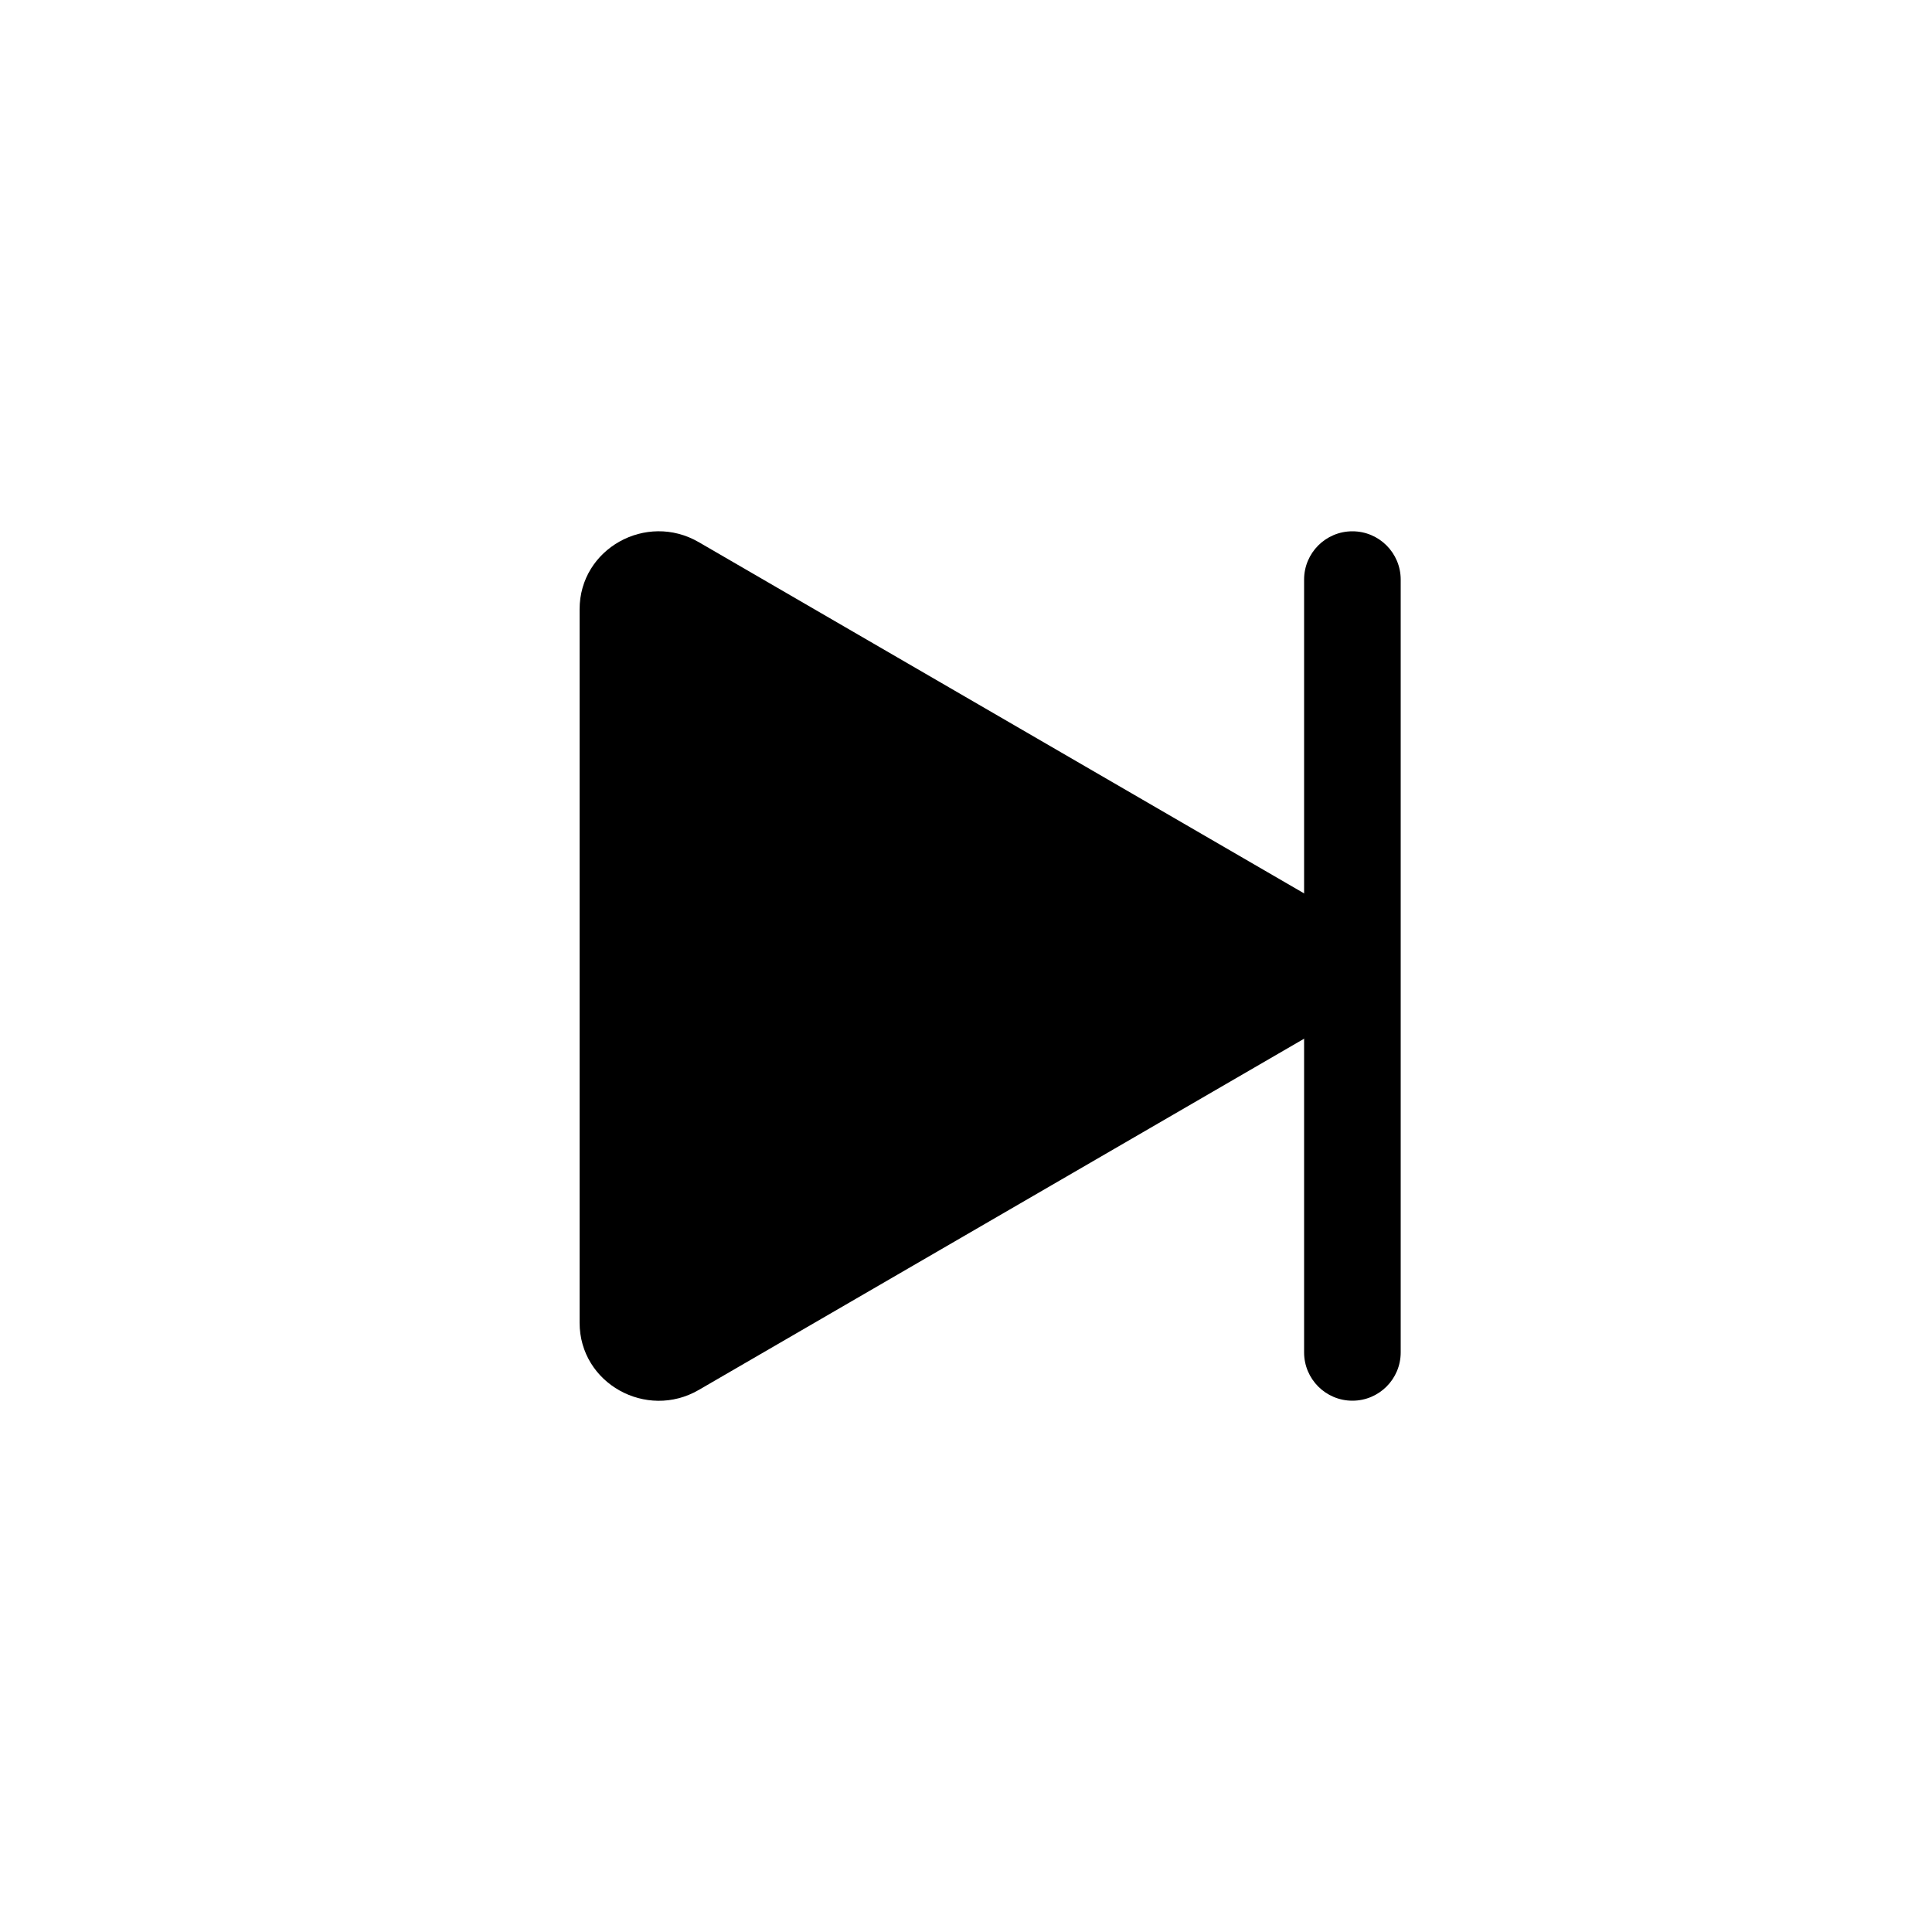
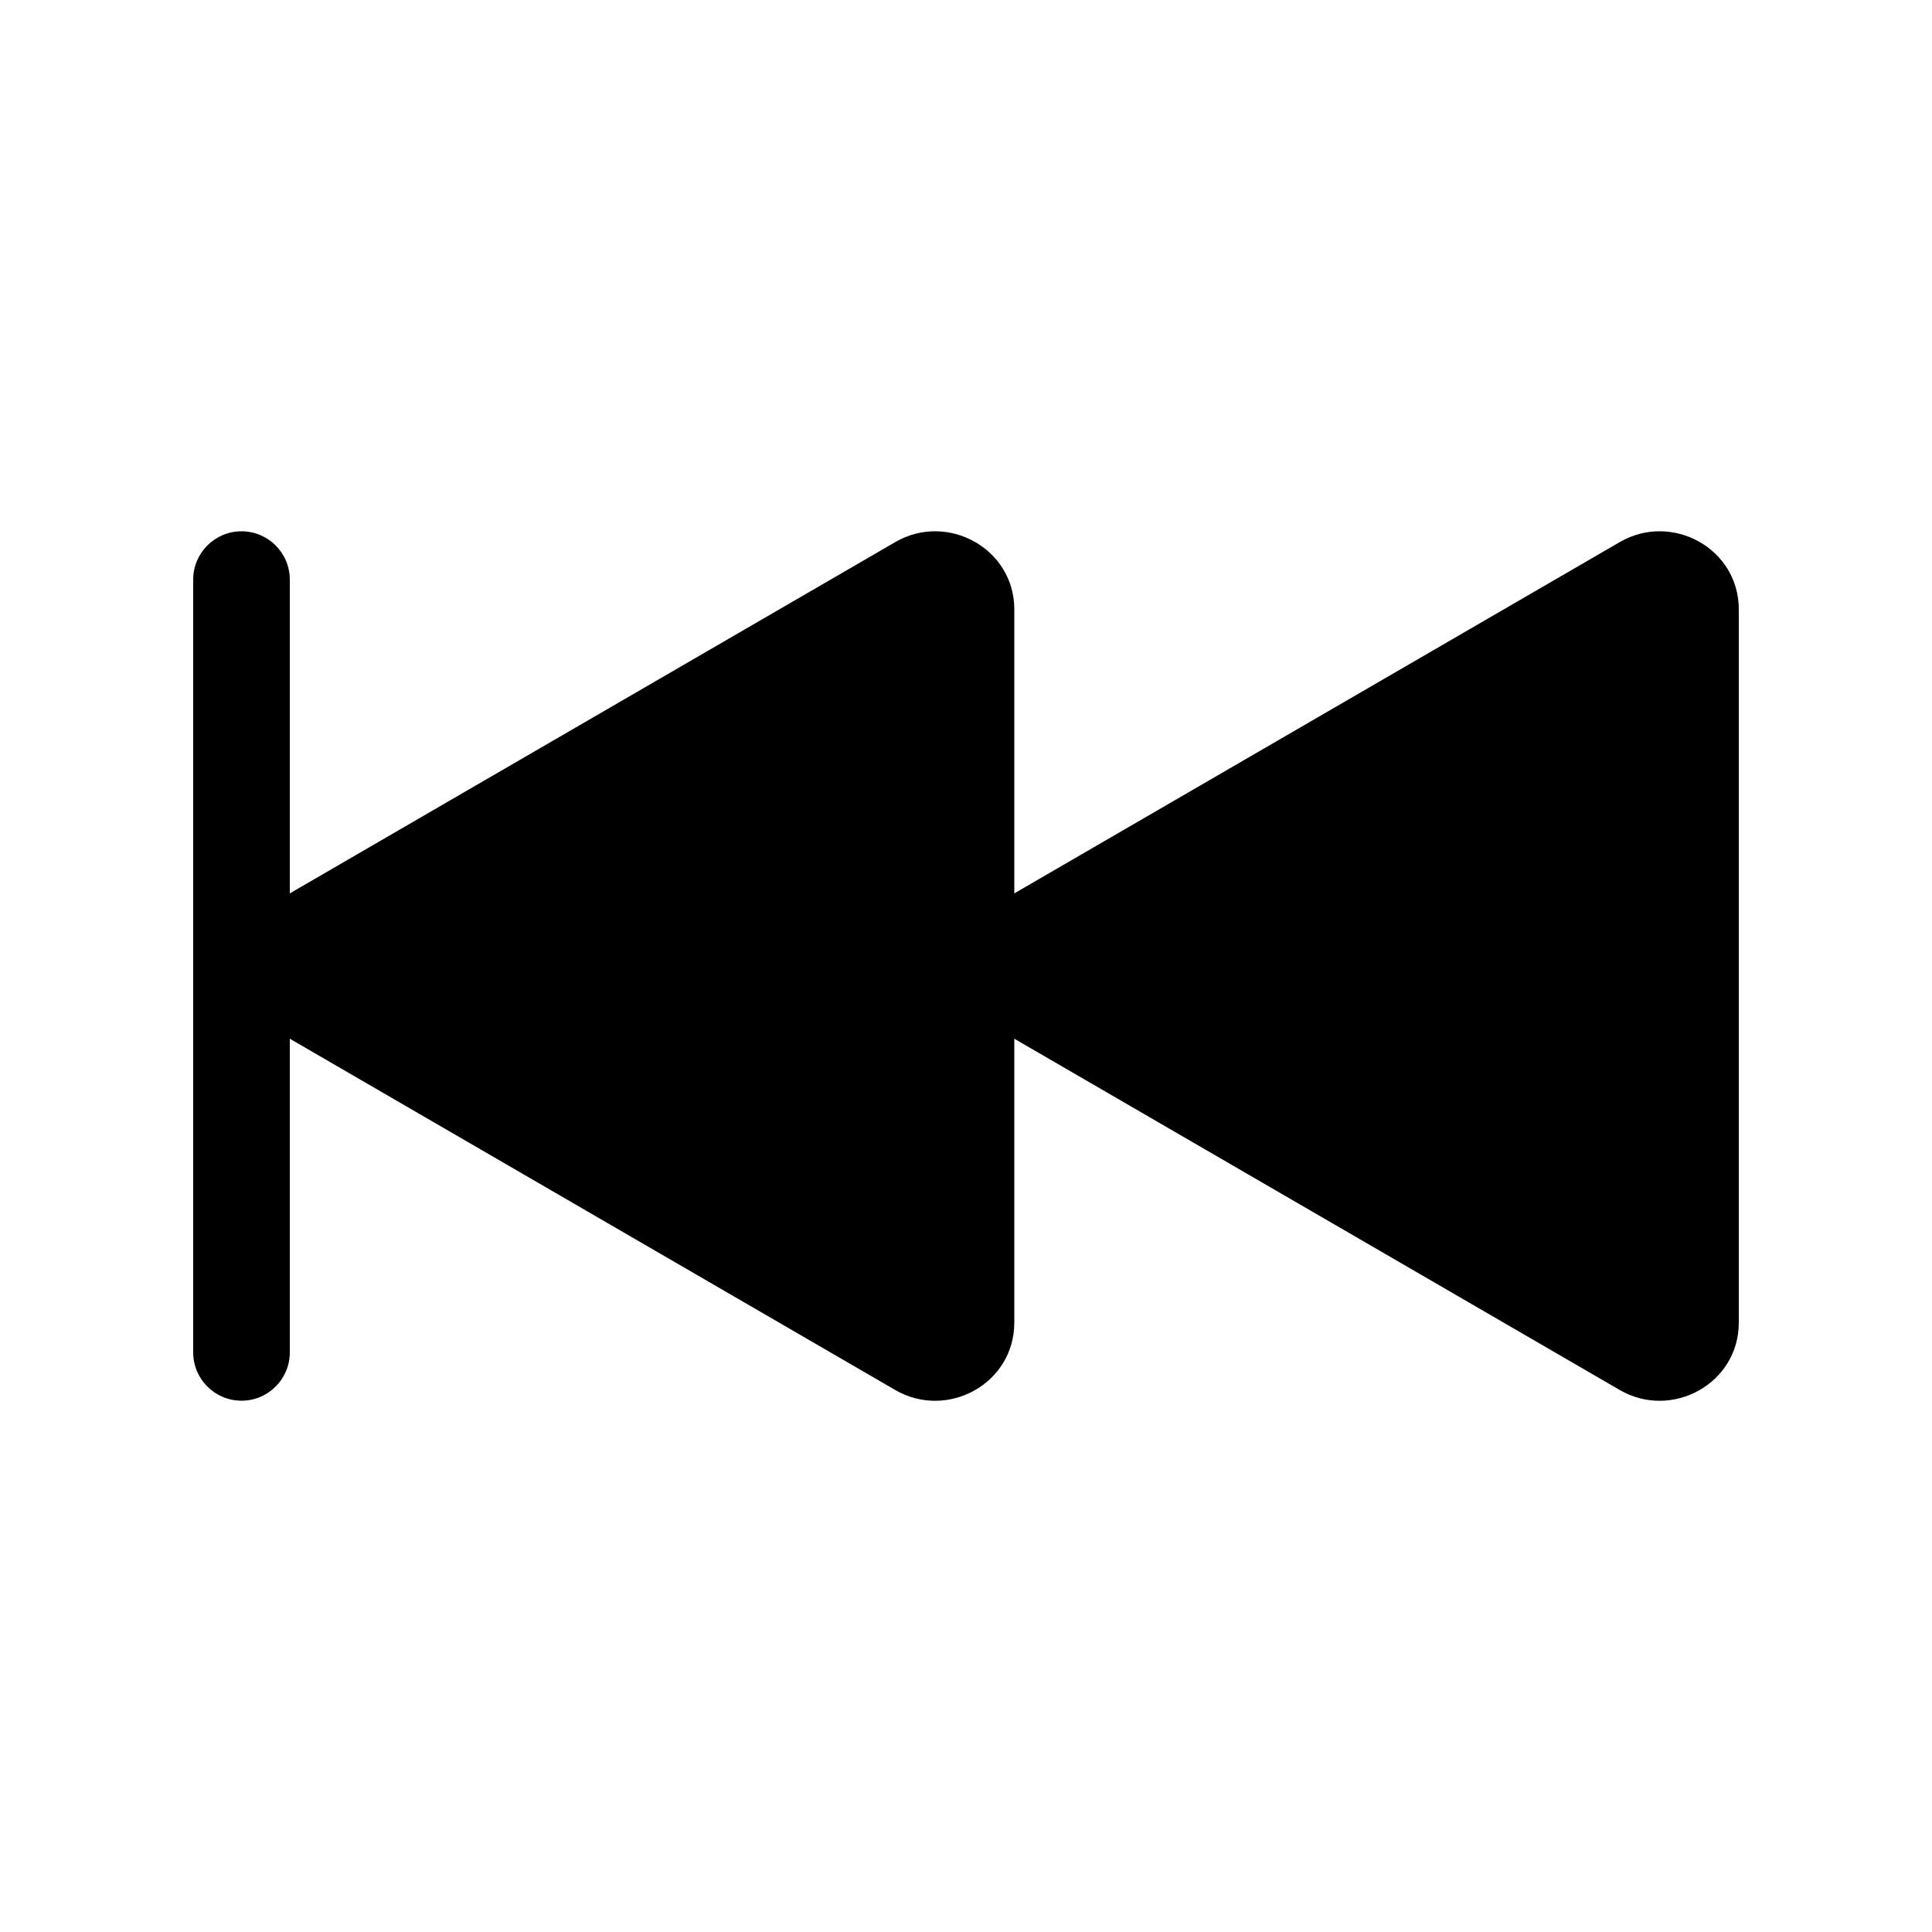
<svg xmlns="http://www.w3.org/2000/svg" class="bi bi-skip-backward-fill" width="1em" height="1em" viewBox="0 0 20 20" fill="currentColor">
-   <path fill-rule="evenodd" d="M14 5.5a.5.5 0 01.5.5v8a.5.5 0 01-1 0V6a.5.5 0 01.5-.5z" clip-rule="evenodd" />
-   <path d="M13.596 10.697l-6.363 3.692c-.54.313-1.233-.066-1.233-.697V6.308c0-.63.692-1.01 1.233-.696l6.363 3.692a.802.802 0 010 1.393z" />
+   <path fill-rule="evenodd" d="M2.50 5.5a.5.5 0 01.5.5v8a.5.5 0 01-1 0V6a.5.5 0 01.5-.5z" clip-rule="evenodd" />
+   <path d="M2.904 10.697l6.363 3.692c.54.313 1.233-.066 1.233-.697V6.308c0-.63-.693-1.01-1.233-.696L2.904 9.304a.802.802 0 000 1.393z" />
+   <path d="M10.404 10.697l6.363 3.692c.54.313 1.233-.066 1.233-.697V6.308c0-.63-.692-1.01-1.233-.696l-6.363 3.692a.802.802 0 000 1.393z" />
</svg>
